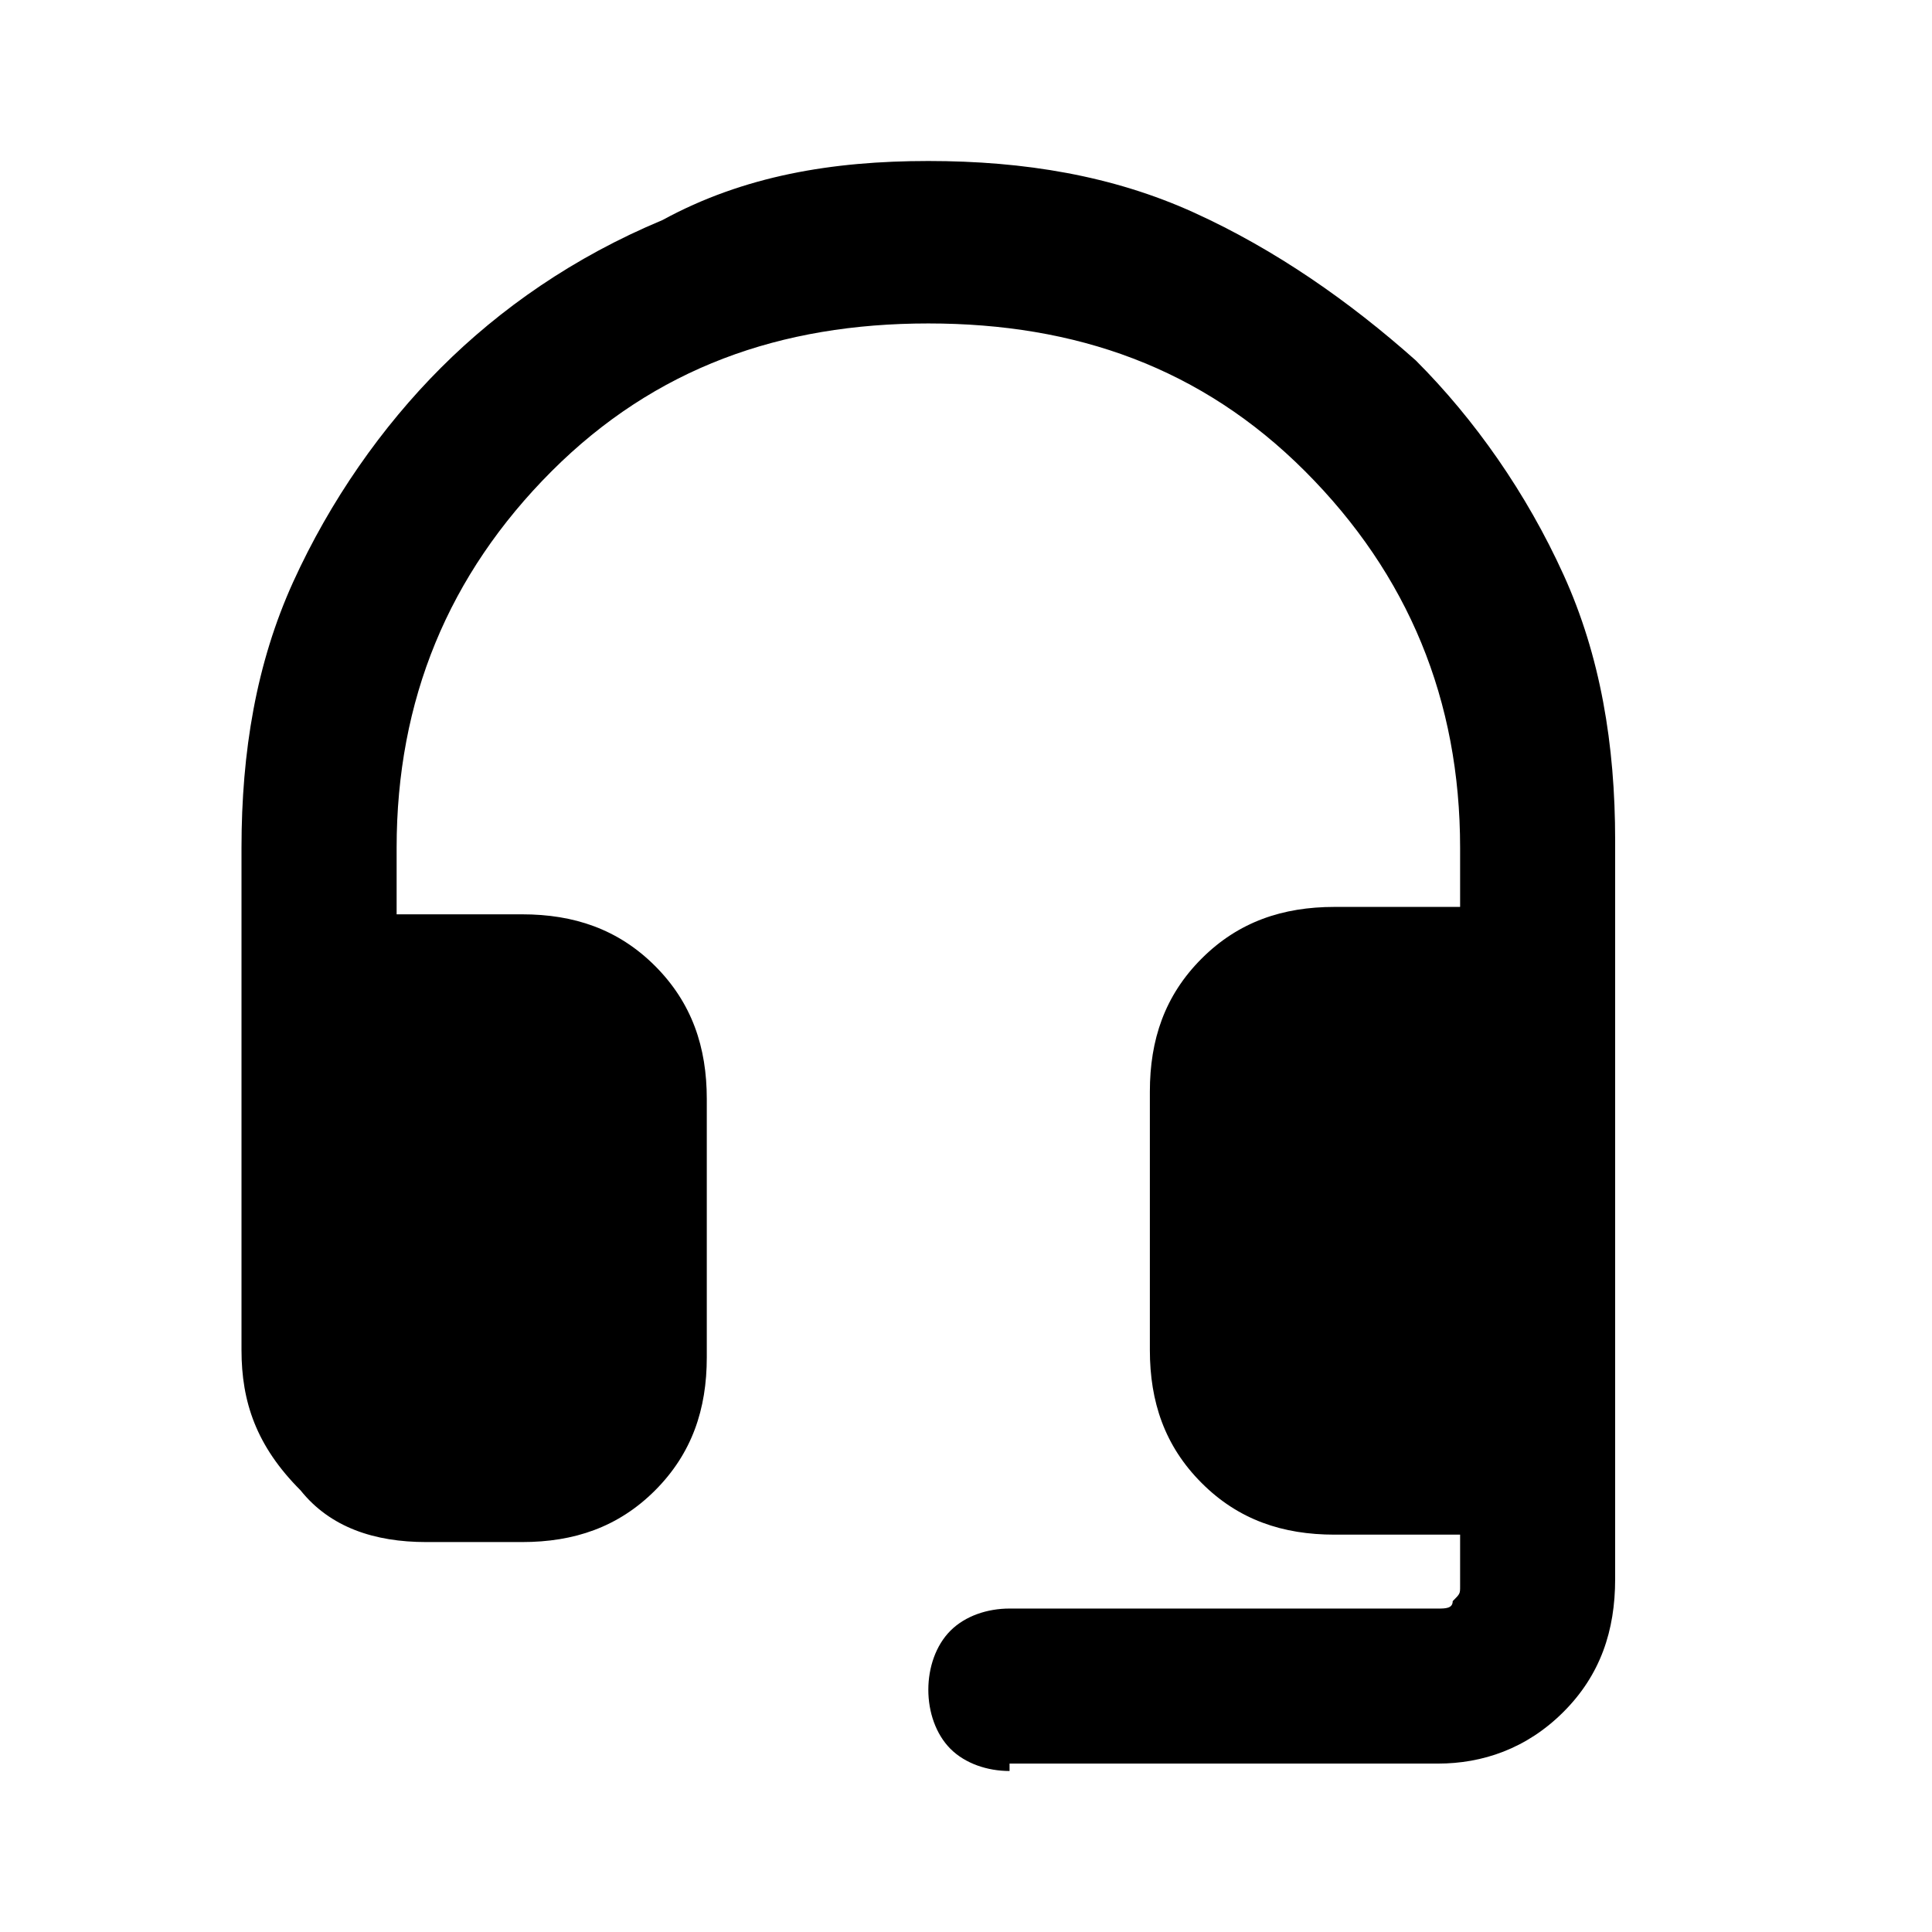
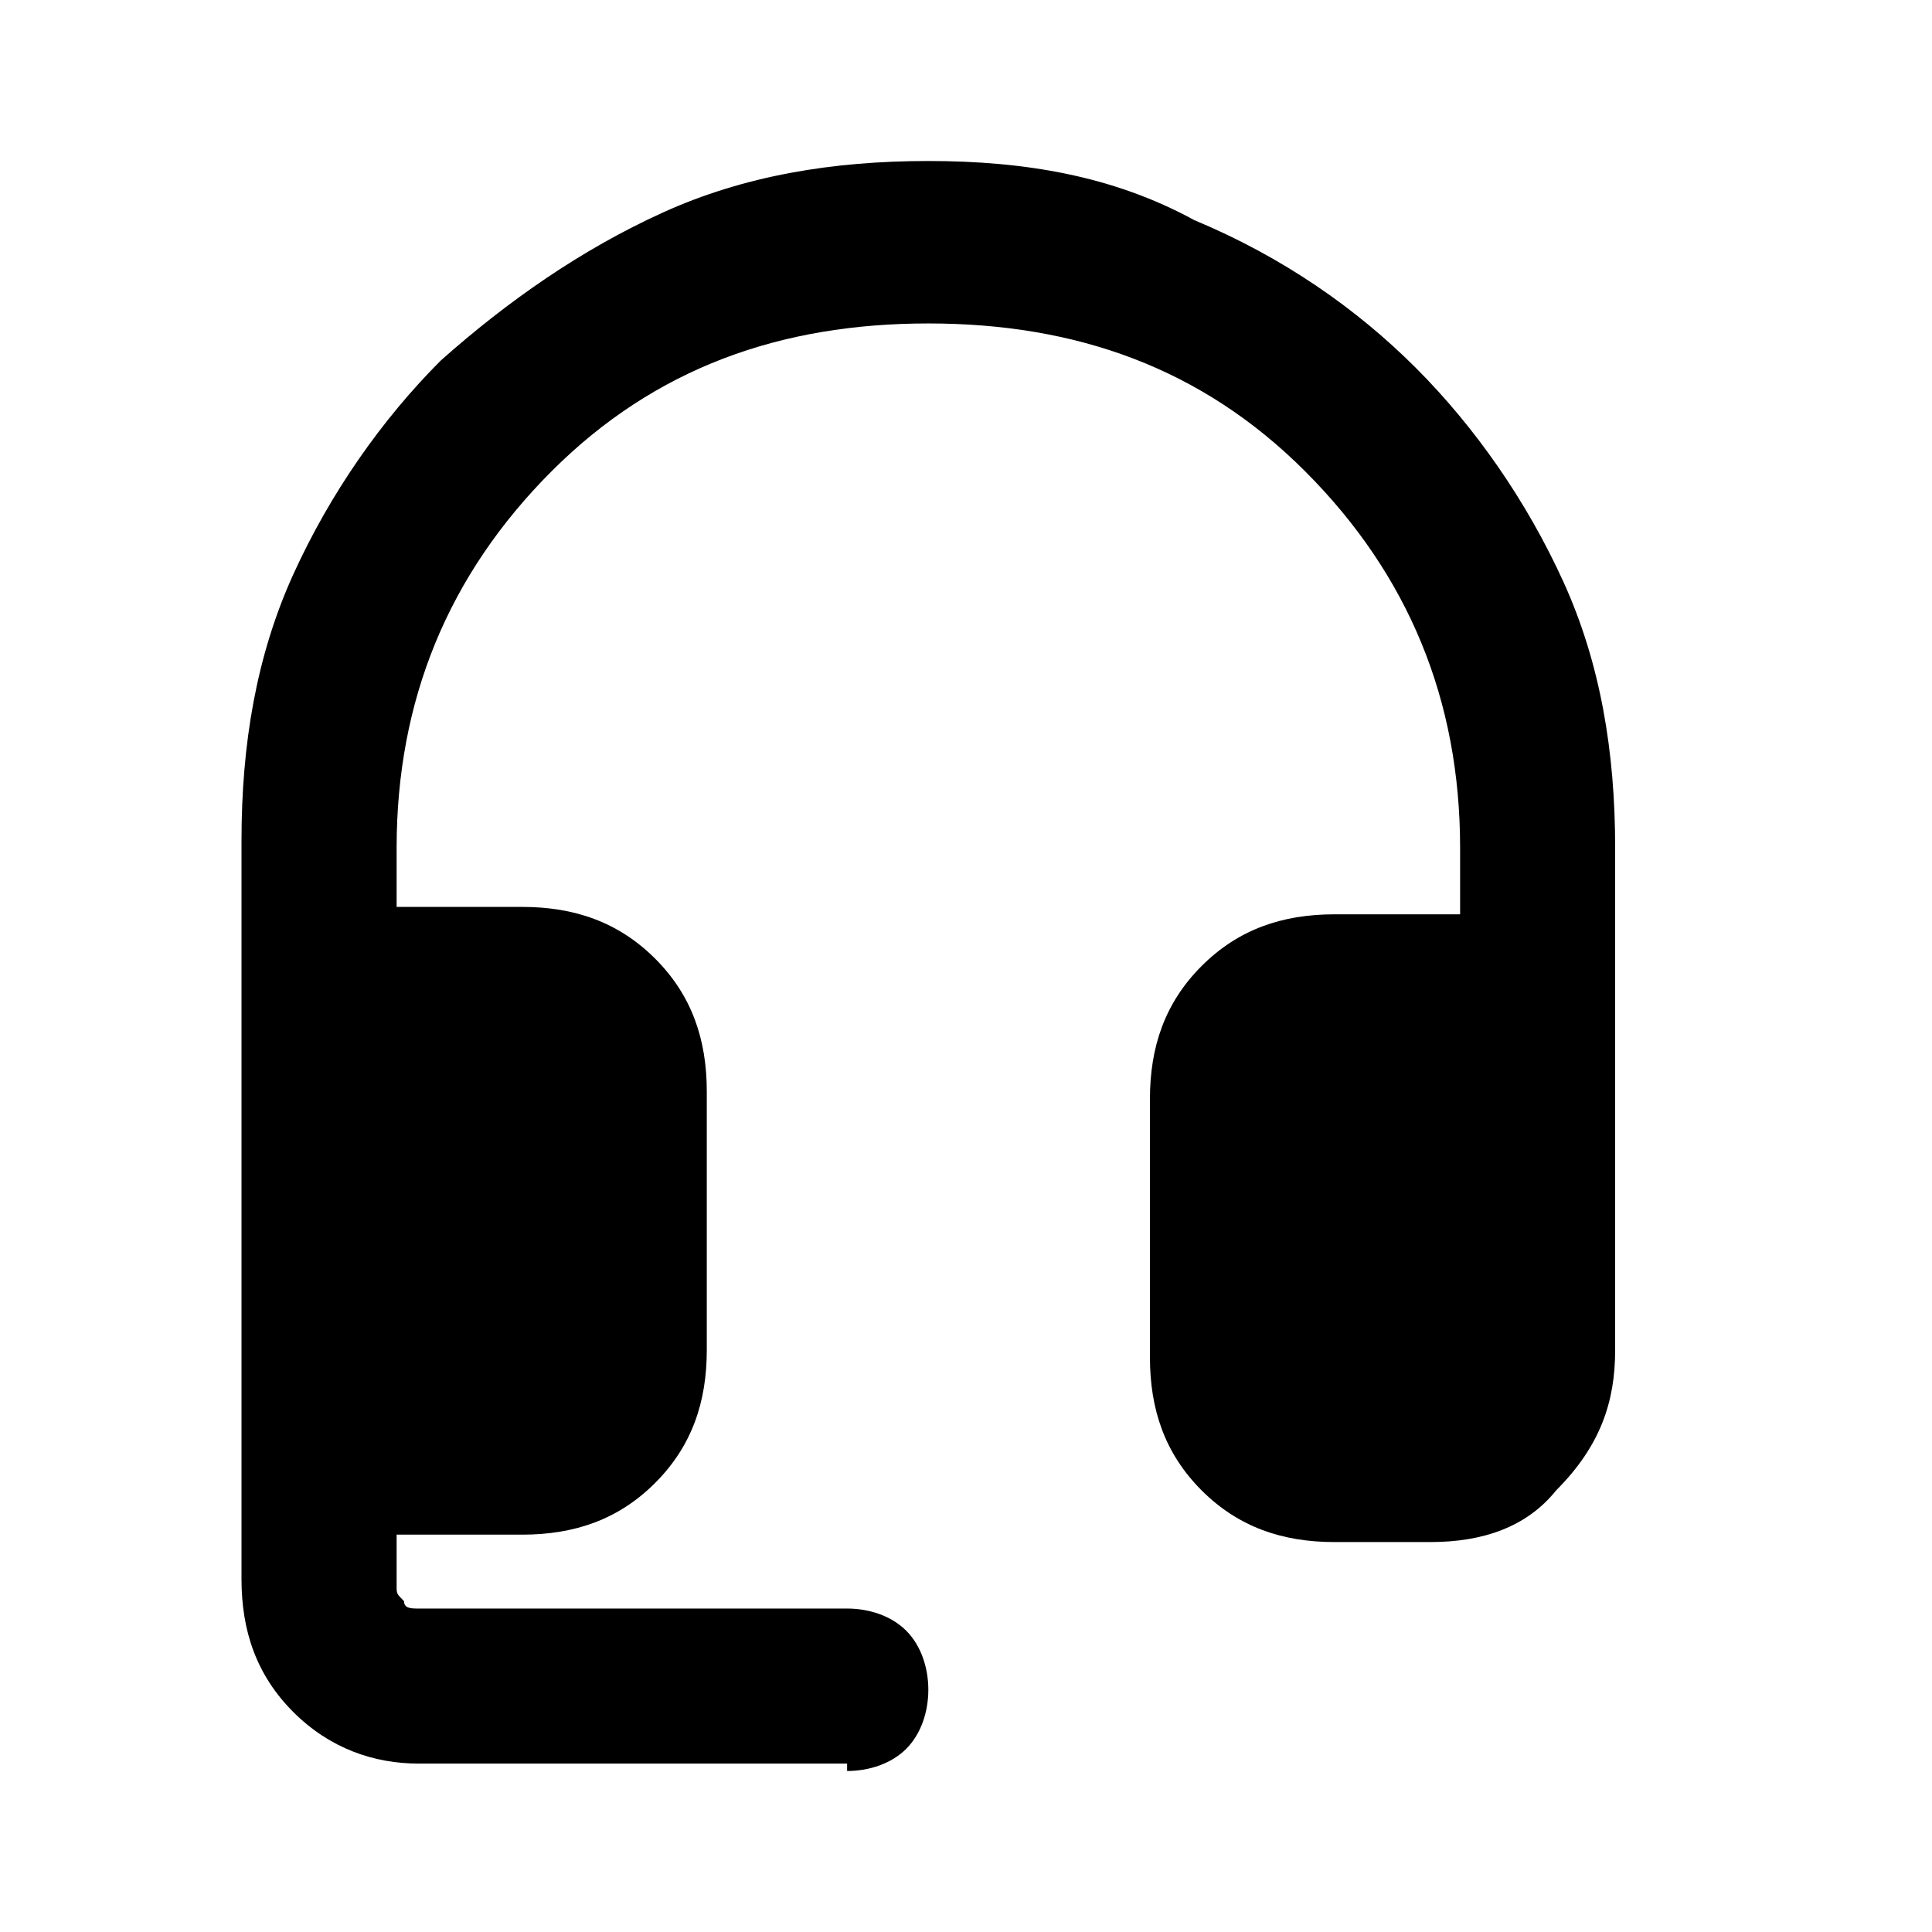
<svg xmlns="http://www.w3.org/2000/svg" width="24" height="24" viewBox="0 0 24 24" fill="none">
-   <path d="M12.541 22C12.266 22 11.991 21.908 11.807 21.725C11.624 21.541 11.532 21.266 11.532 20.991C11.532 20.716 11.624 20.44 11.807 20.257C11.991 20.073 12.266 19.982 12.541 19.982H17.862C17.954 19.982 18.046 19.982 18.046 19.89C18.138 19.798 18.138 19.798 18.138 19.706V19.064H16.578C15.936 19.064 15.385 18.881 14.927 18.422C14.468 17.963 14.284 17.413 14.284 16.771V13.56C14.284 12.917 14.468 12.367 14.927 11.908C15.385 11.45 15.936 11.266 16.578 11.266H18.138V10.532C18.138 8.697 17.495 7.138 16.211 5.853C14.927 4.569 13.367 4.018 11.532 4.018C9.697 4.018 8.138 4.569 6.853 5.853C5.569 7.138 4.927 8.697 4.927 10.532V11.358H6.486C7.128 11.358 7.679 11.541 8.138 12C8.596 12.459 8.78 13.009 8.78 13.651V16.862C8.78 17.505 8.596 18.055 8.138 18.514C7.679 18.973 7.128 19.156 6.486 19.156H5.294C4.651 19.156 4.101 18.973 3.734 18.514C3.183 17.963 3 17.413 3 16.771V10.532C3 9.339 3.183 8.239 3.642 7.229C4.101 6.22 4.743 5.303 5.477 4.569C6.211 3.835 7.128 3.193 8.229 2.734C9.239 2.183 10.339 2 11.532 2C12.725 2 13.826 2.183 14.835 2.642C15.844 3.101 16.762 3.743 17.587 4.477C18.321 5.211 18.963 6.128 19.422 7.138C19.881 8.147 20.064 9.248 20.064 10.44V19.615C20.064 20.257 19.881 20.807 19.422 21.266C18.963 21.725 18.413 21.908 17.862 21.908H12.541V22Z" fill="black" />
+   <path d="M10.523 22C10.798 22 11.074 21.908 11.257 21.725C11.441 21.541 11.532 21.266 11.532 20.991C11.532 20.716 11.441 20.44 11.257 20.257C11.074 20.073 10.798 19.982 10.523 19.982H5.202C5.11 19.982 5.019 19.982 5.019 19.89C4.927 19.798 4.927 19.798 4.927 19.706V19.064H6.486C7.129 19.064 7.679 18.881 8.138 18.422C8.597 17.963 8.78 17.413 8.78 16.771V13.56C8.78 12.917 8.597 12.367 8.138 11.908C7.679 11.45 7.129 11.266 6.486 11.266H4.927V10.532C4.927 8.697 5.569 7.138 6.853 5.853C8.138 4.569 9.697 4.018 11.532 4.018C13.367 4.018 14.927 4.569 16.211 5.853C17.496 7.138 18.138 8.697 18.138 10.532V11.358H16.578C15.936 11.358 15.386 11.541 14.927 12C14.468 12.459 14.285 13.009 14.285 13.651V16.862C14.285 17.505 14.468 18.055 14.927 18.514C15.386 18.973 15.936 19.156 16.578 19.156H17.771C18.413 19.156 18.963 18.973 19.331 18.514C19.881 17.963 20.064 17.413 20.064 16.771V10.532C20.064 9.339 19.881 8.239 19.422 7.229C18.963 6.22 18.321 5.303 17.587 4.569C16.853 3.835 15.936 3.193 14.835 2.734C13.826 2.183 12.725 2 11.532 2C10.34 2 9.239 2.183 8.23 2.642C7.22 3.101 6.303 3.743 5.477 4.477C4.743 5.211 4.101 6.128 3.642 7.138C3.184 8.147 3 9.248 3 10.44V19.615C3 20.257 3.184 20.807 3.642 21.266C4.101 21.725 4.652 21.908 5.202 21.908H10.523V22Z" fill="black" />
</svg>
